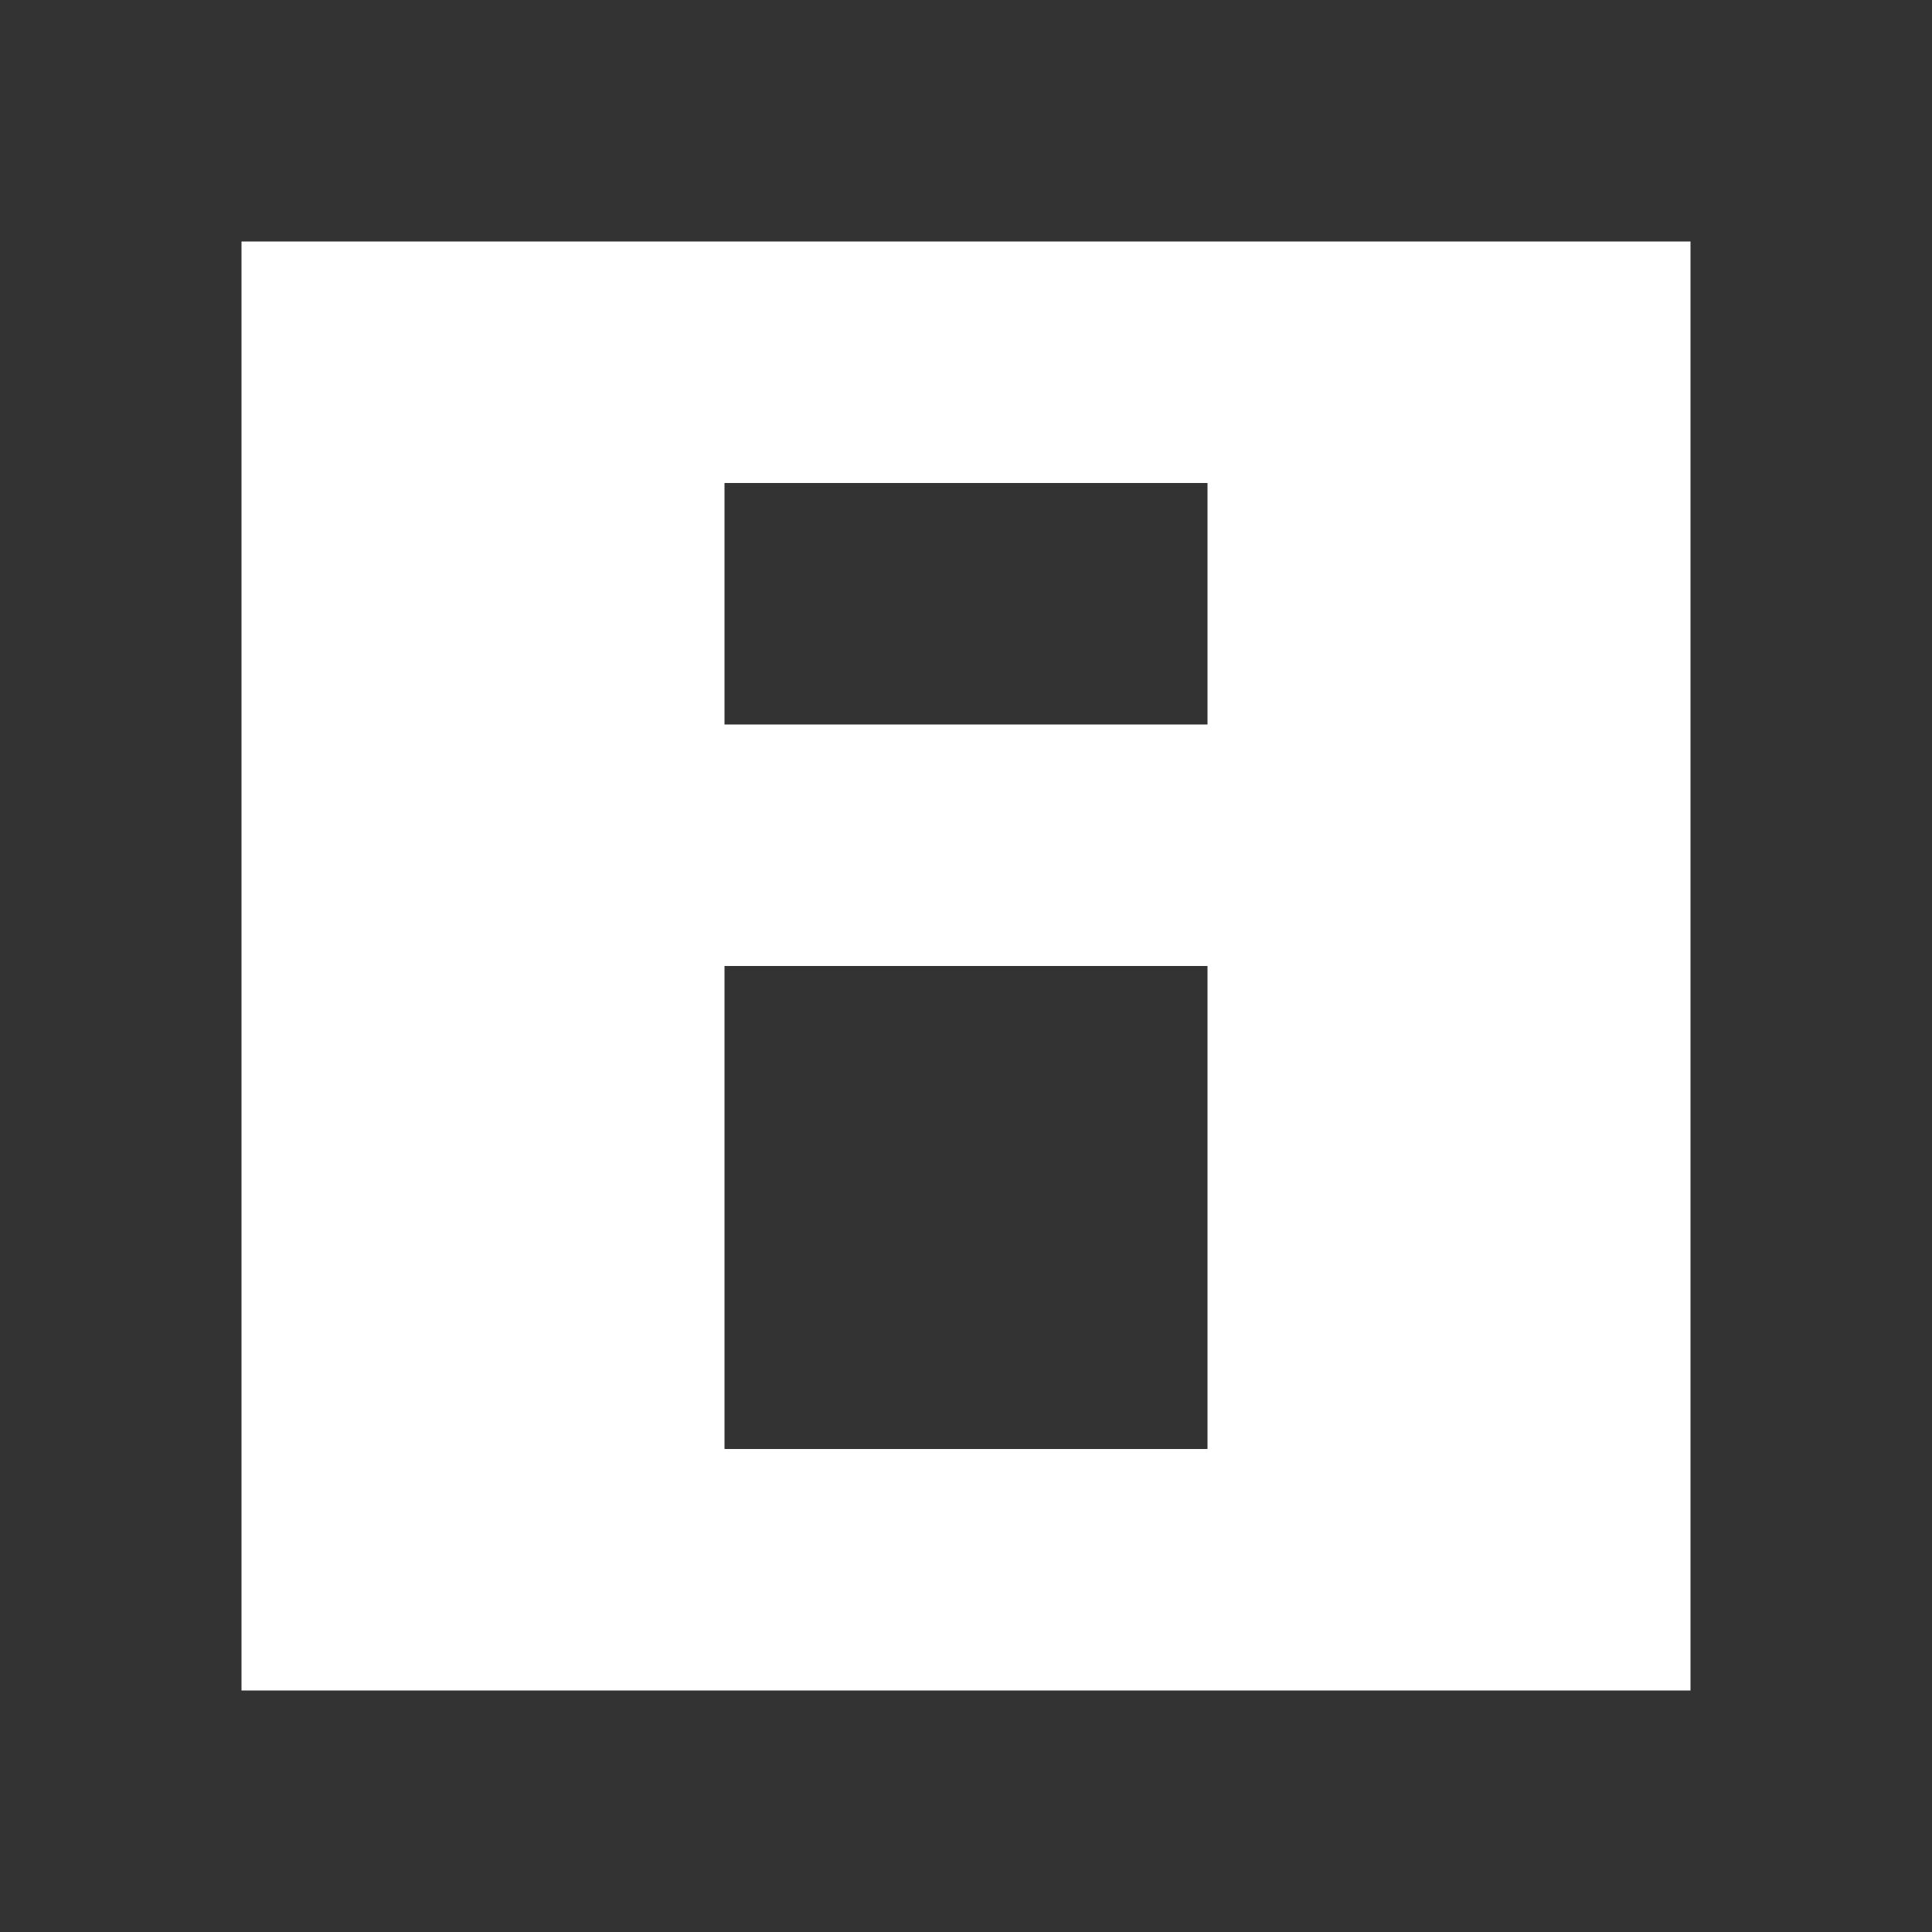
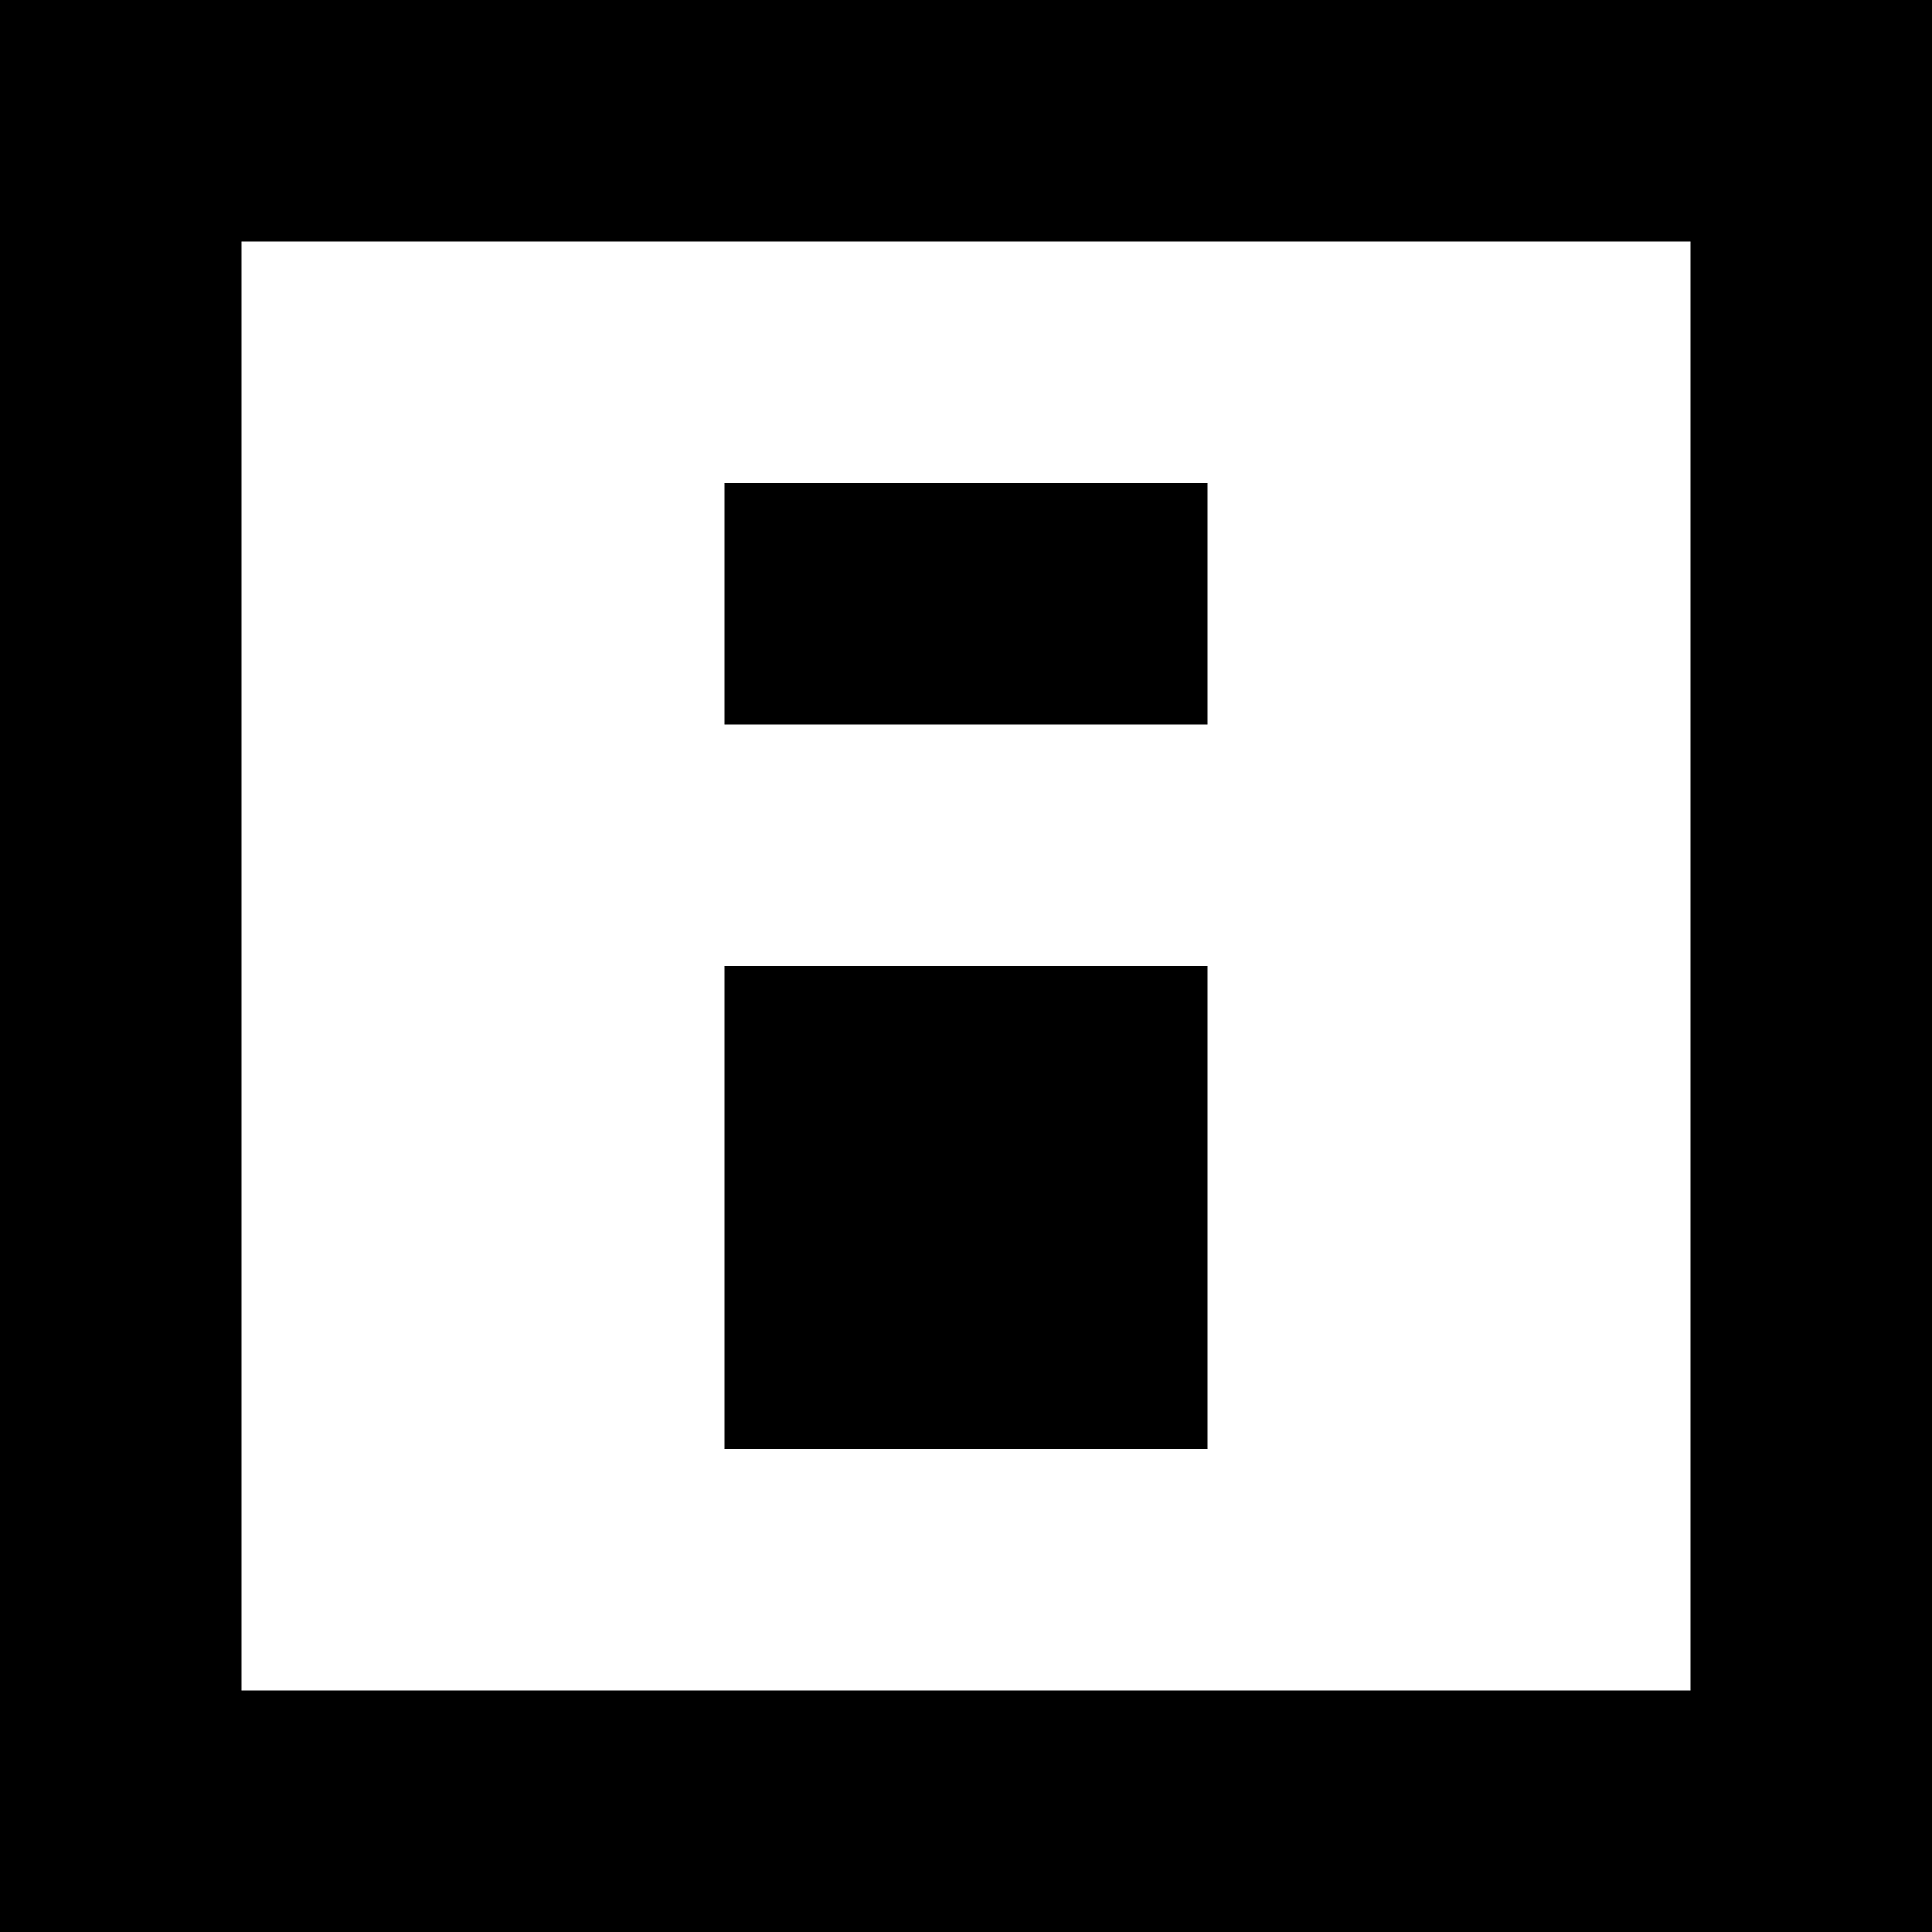
<svg xmlns="http://www.w3.org/2000/svg" xmlns:xlink="http://www.w3.org/1999/xlink" version="1.1" preserveAspectRatio="none" x="0px" y="0px" width="32px" height="32px" viewBox="0 0 32 32">
  <defs>
    <g id="Layer0_0_FILL">
-       <path fill="#333333" stroke="none" d=" M 32 32 L 32 0 0 0 0 32 32 32 M 28 4 L 28 28 4 28 4 4 28 4 M 20 16 L 12 16 12 24 20 24 20 16 M 20 8 L 12 8 12 12 20 12 20 8 Z" />
+       <path fill="#000000" stroke="none" d=" M 32 32 L 32 0 0 0 0 32 32 32 M 28 4 L 28 28 4 28 4 4 28 4 M 20 16 L 12 16 12 24 20 24 20 16 M 20 8 L 12 8 12 12 20 12 20 8 Z" />
    </g>
  </defs>
  <g transform="matrix( 1, 0, 0, 1, 0,0) ">
    <use xlink:href="#Layer0_0_FILL" />
  </g>
</svg>
